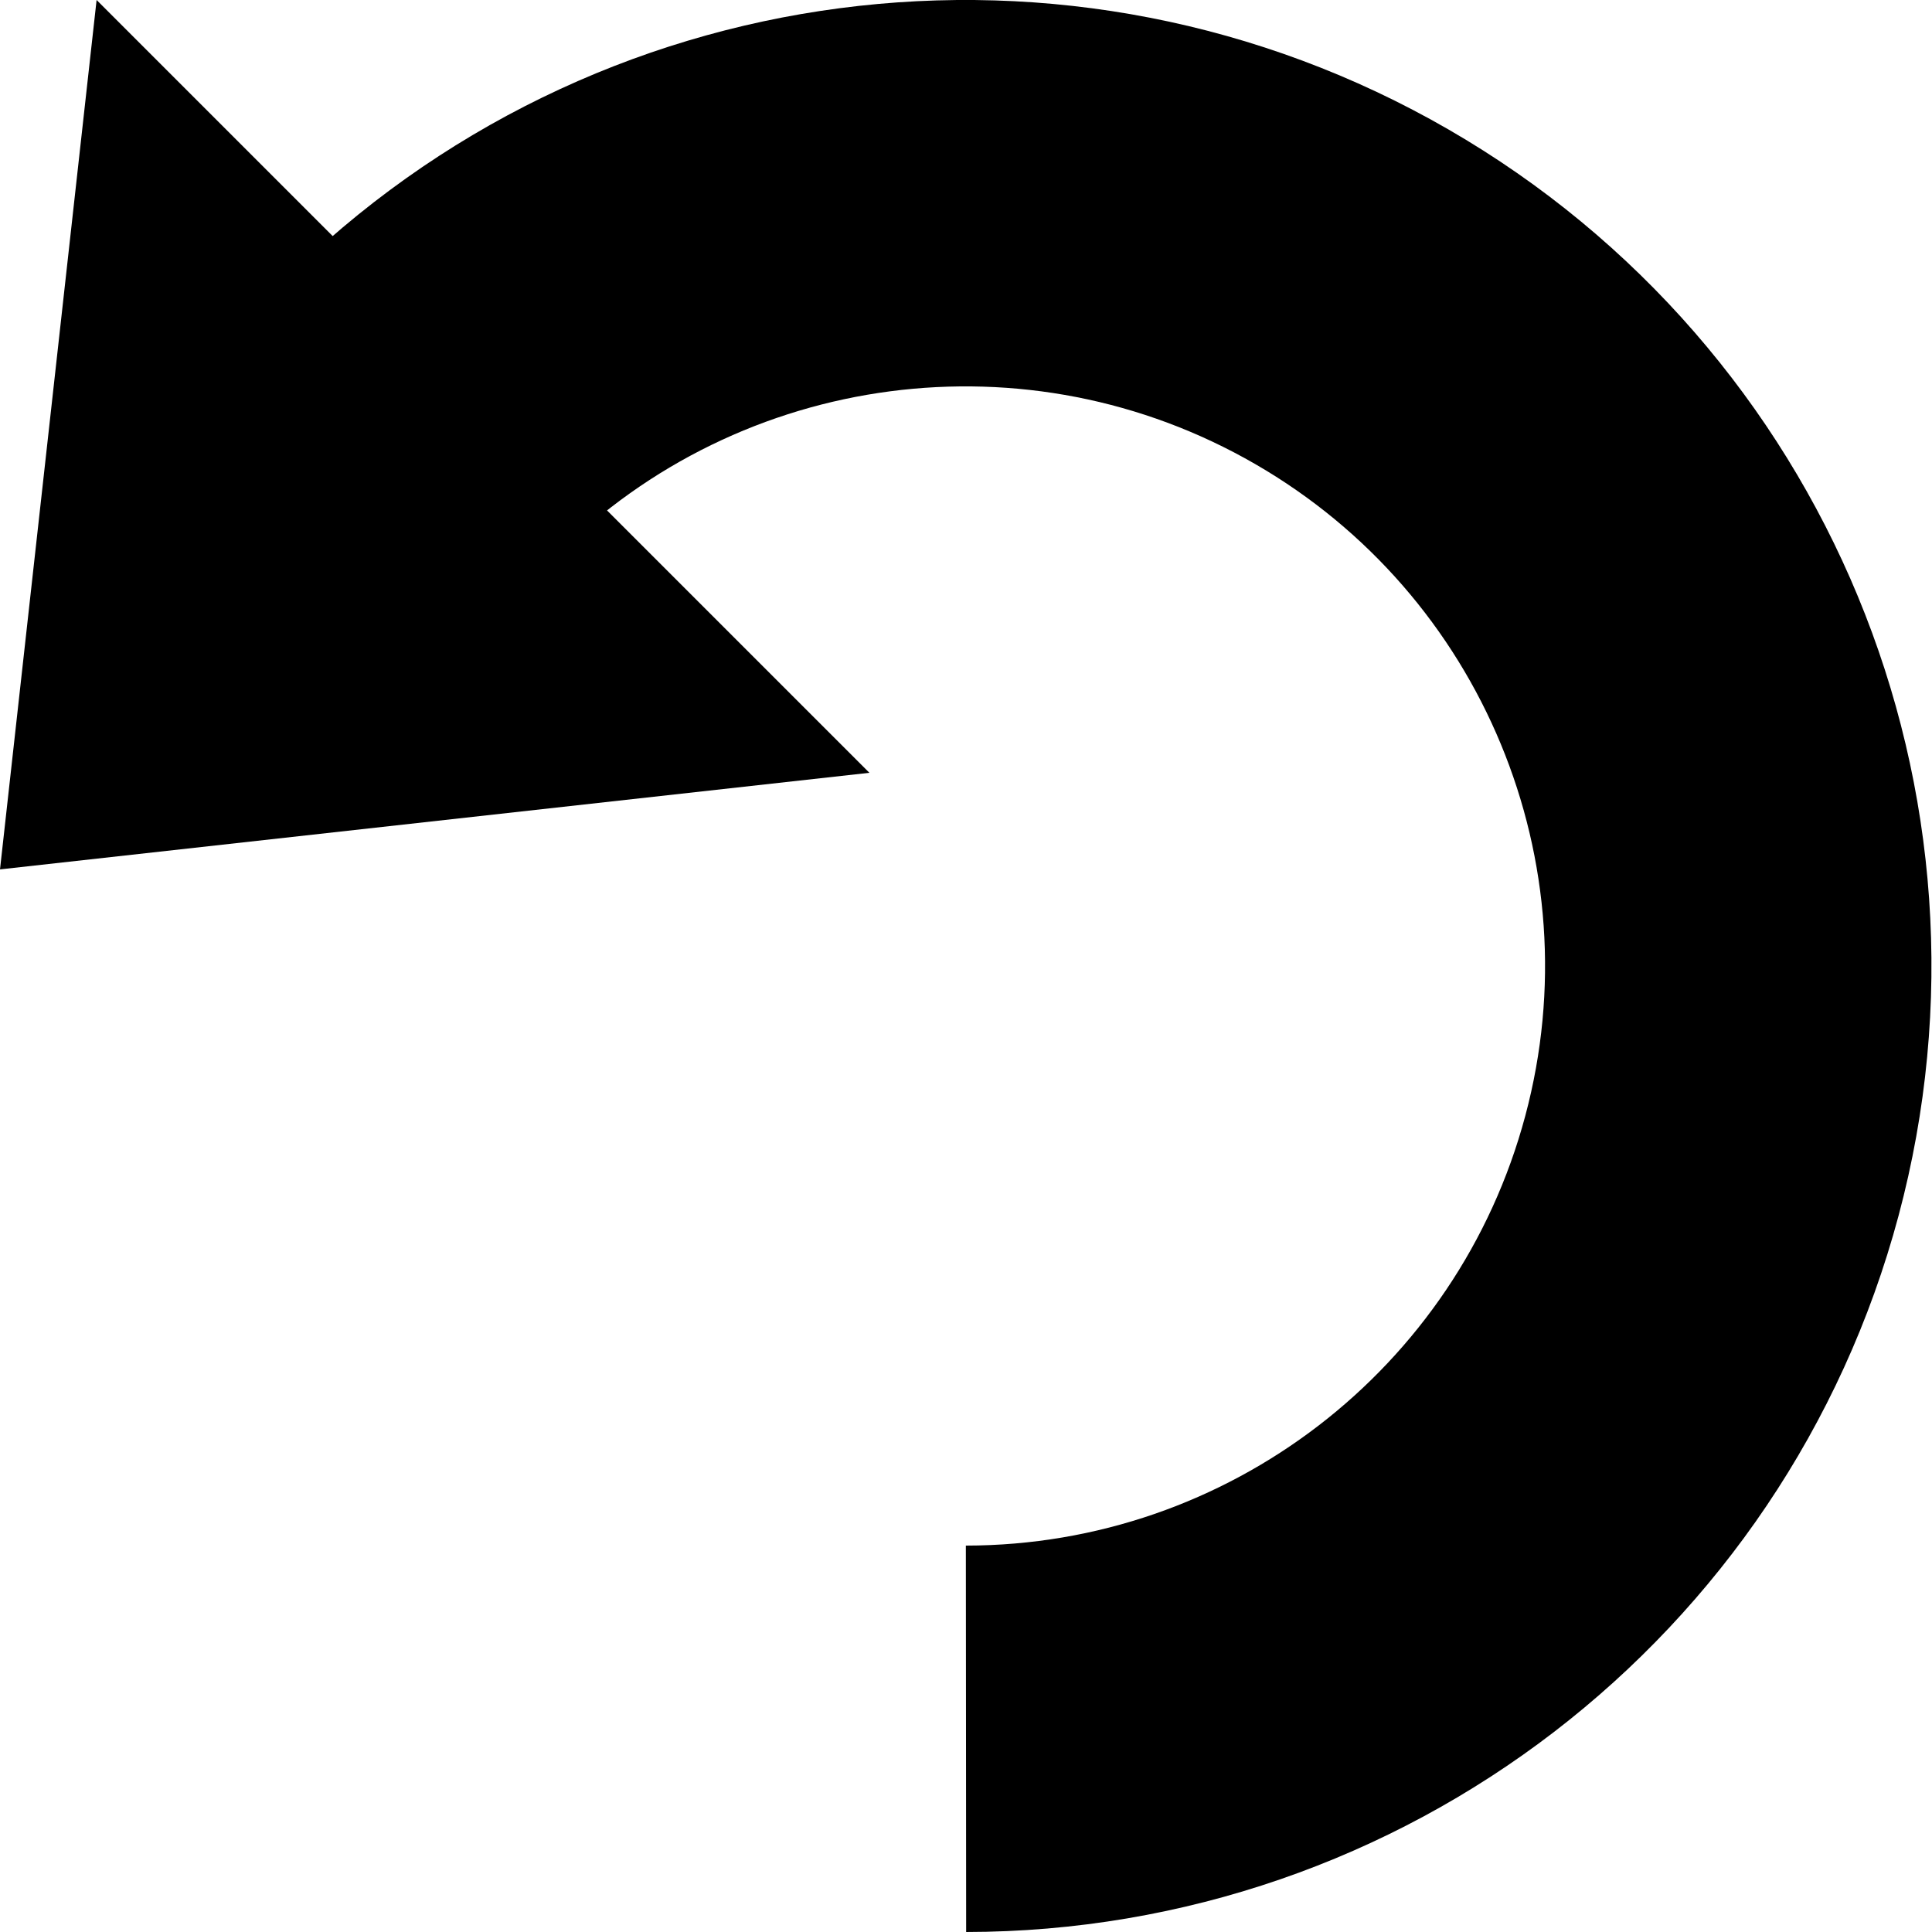
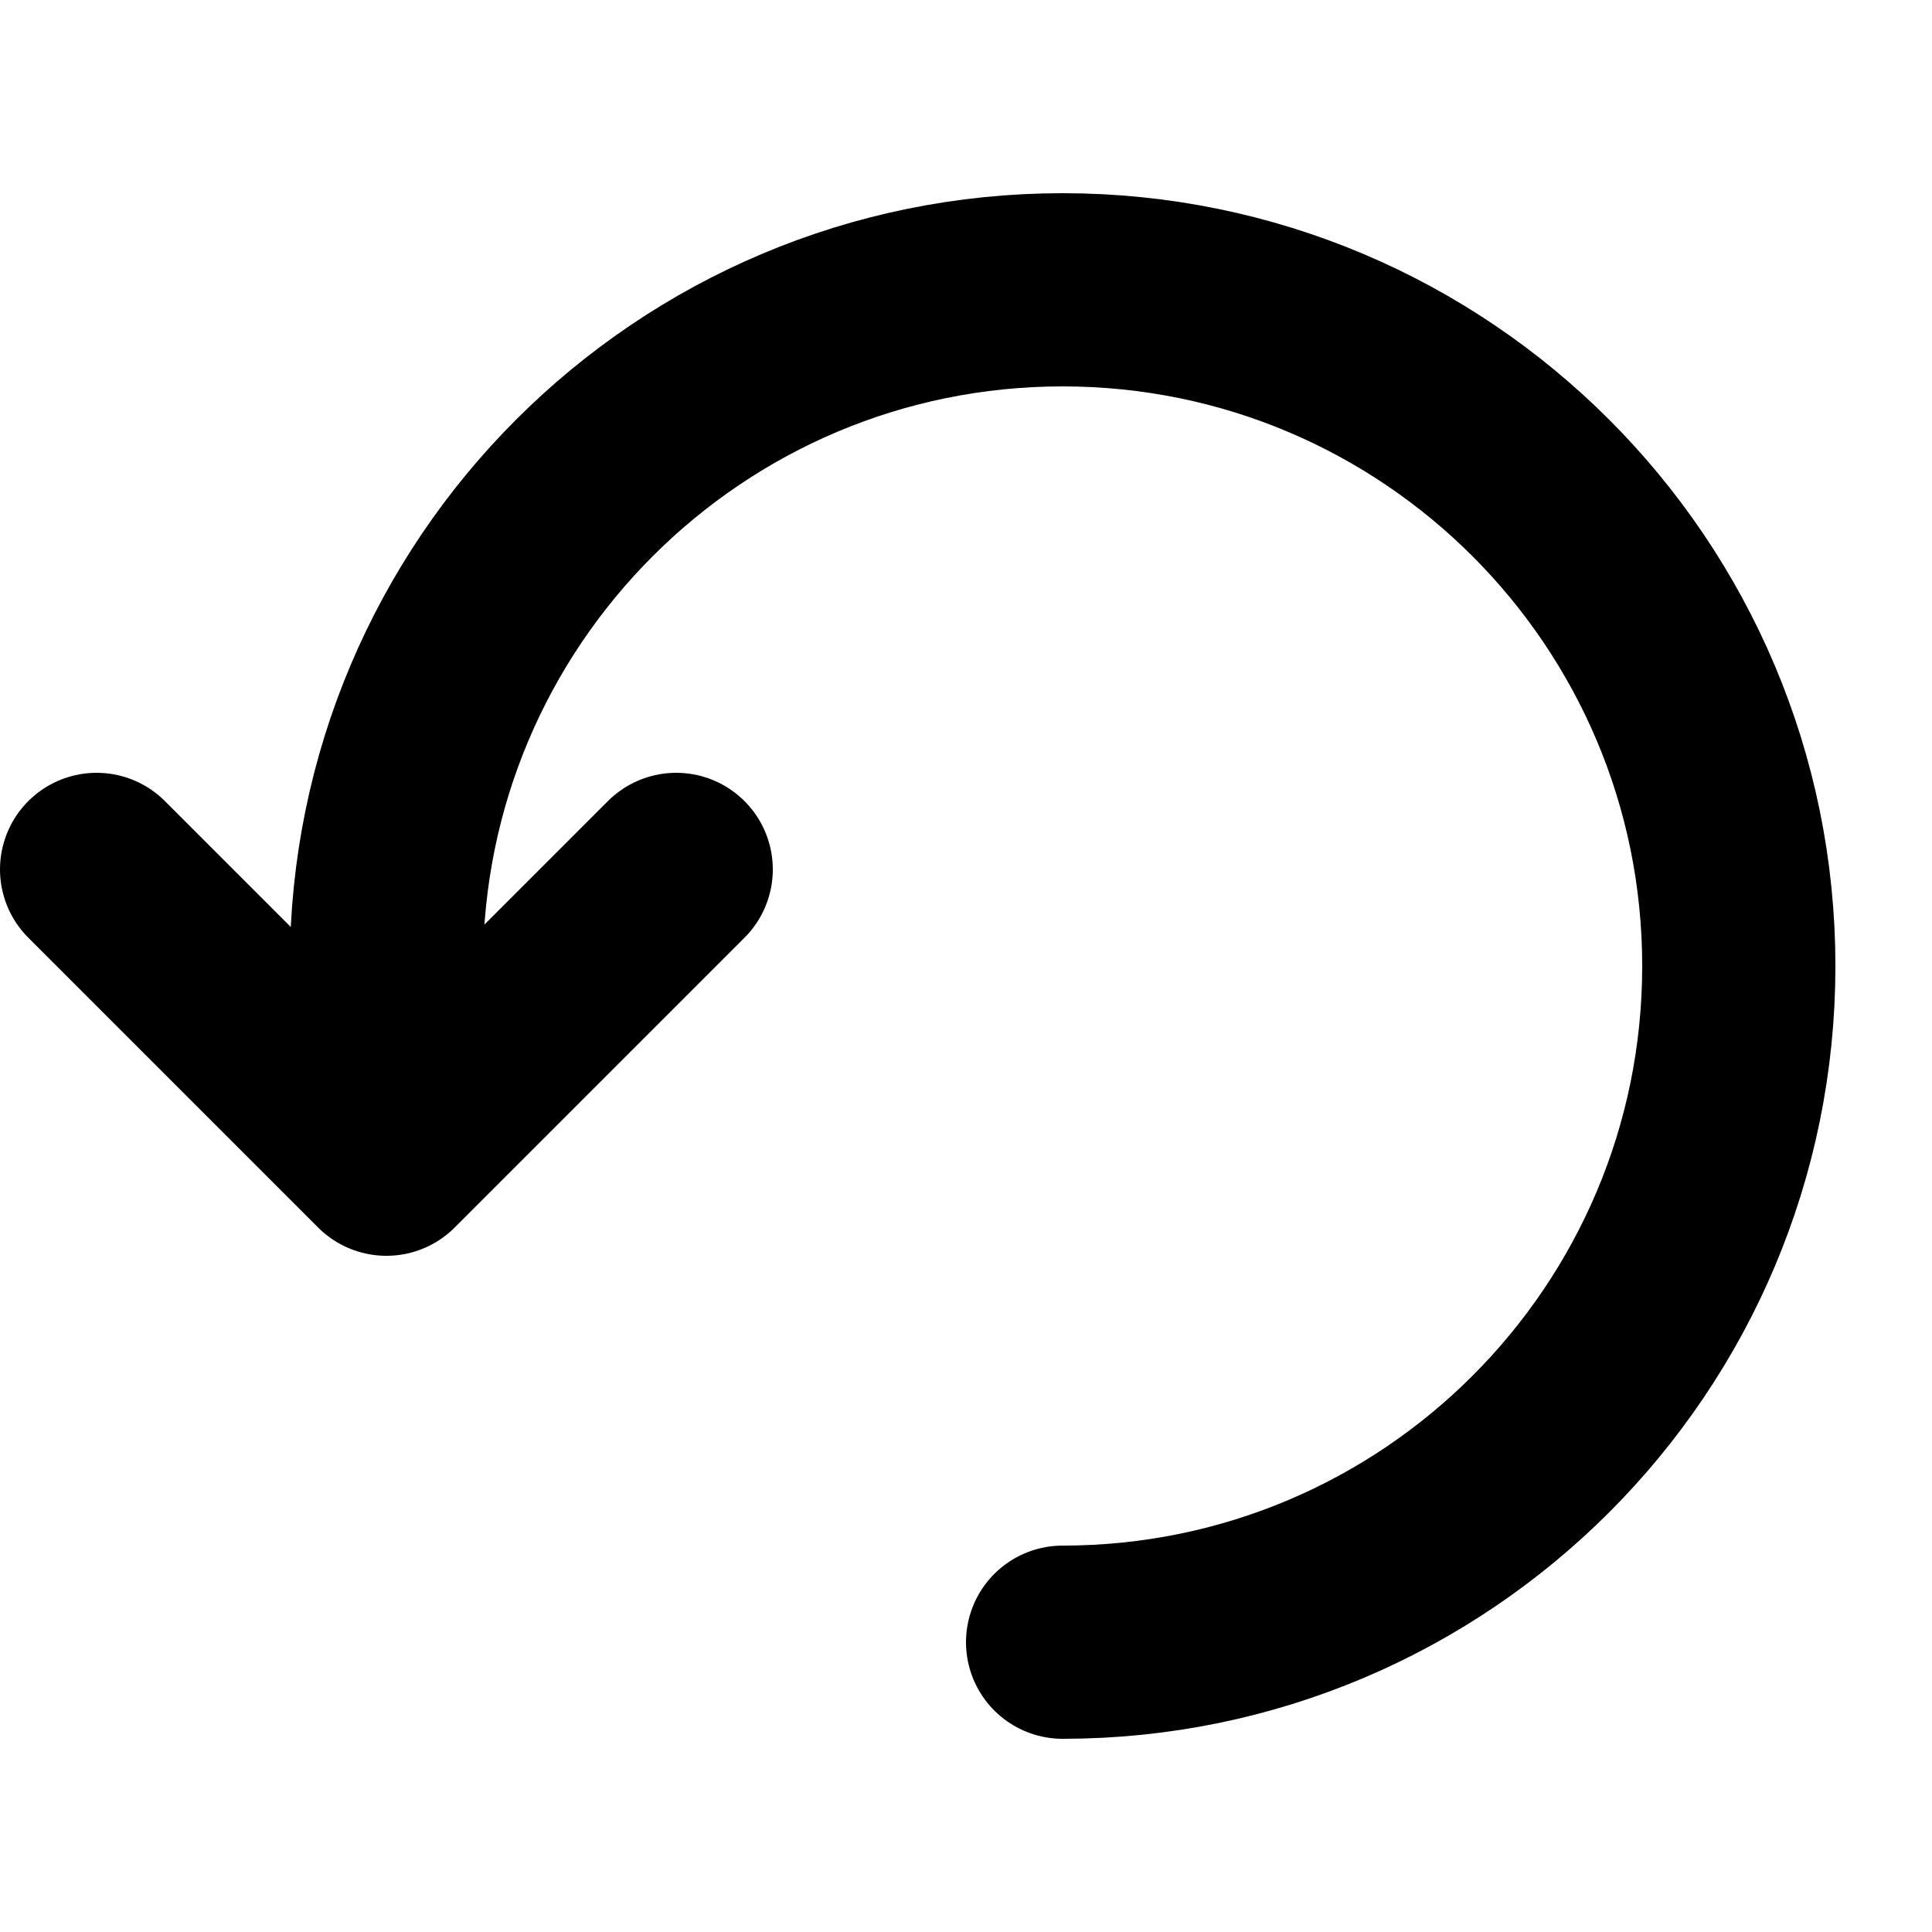
<svg xmlns="http://www.w3.org/2000/svg" viewBox="0 0 100 100">
-   <path fill="none" stroke="currentColor" stroke-width="20" d="       M 50 90       A 40 40 0 1 0 21.7 21.7     " />
-   <path fill="currentColor" d="       M 5 0       L 0 45       L 45 40     " />
+   <path fill="none" stroke="currentColor" stroke-width="10" stroke-linecap="round" stroke-linejoin="round" d="       M 55 85       A 35 35 0 1 0 20 50       L 20 60       M 35 45       L 20 60       L 5 45     " />
</svg>
